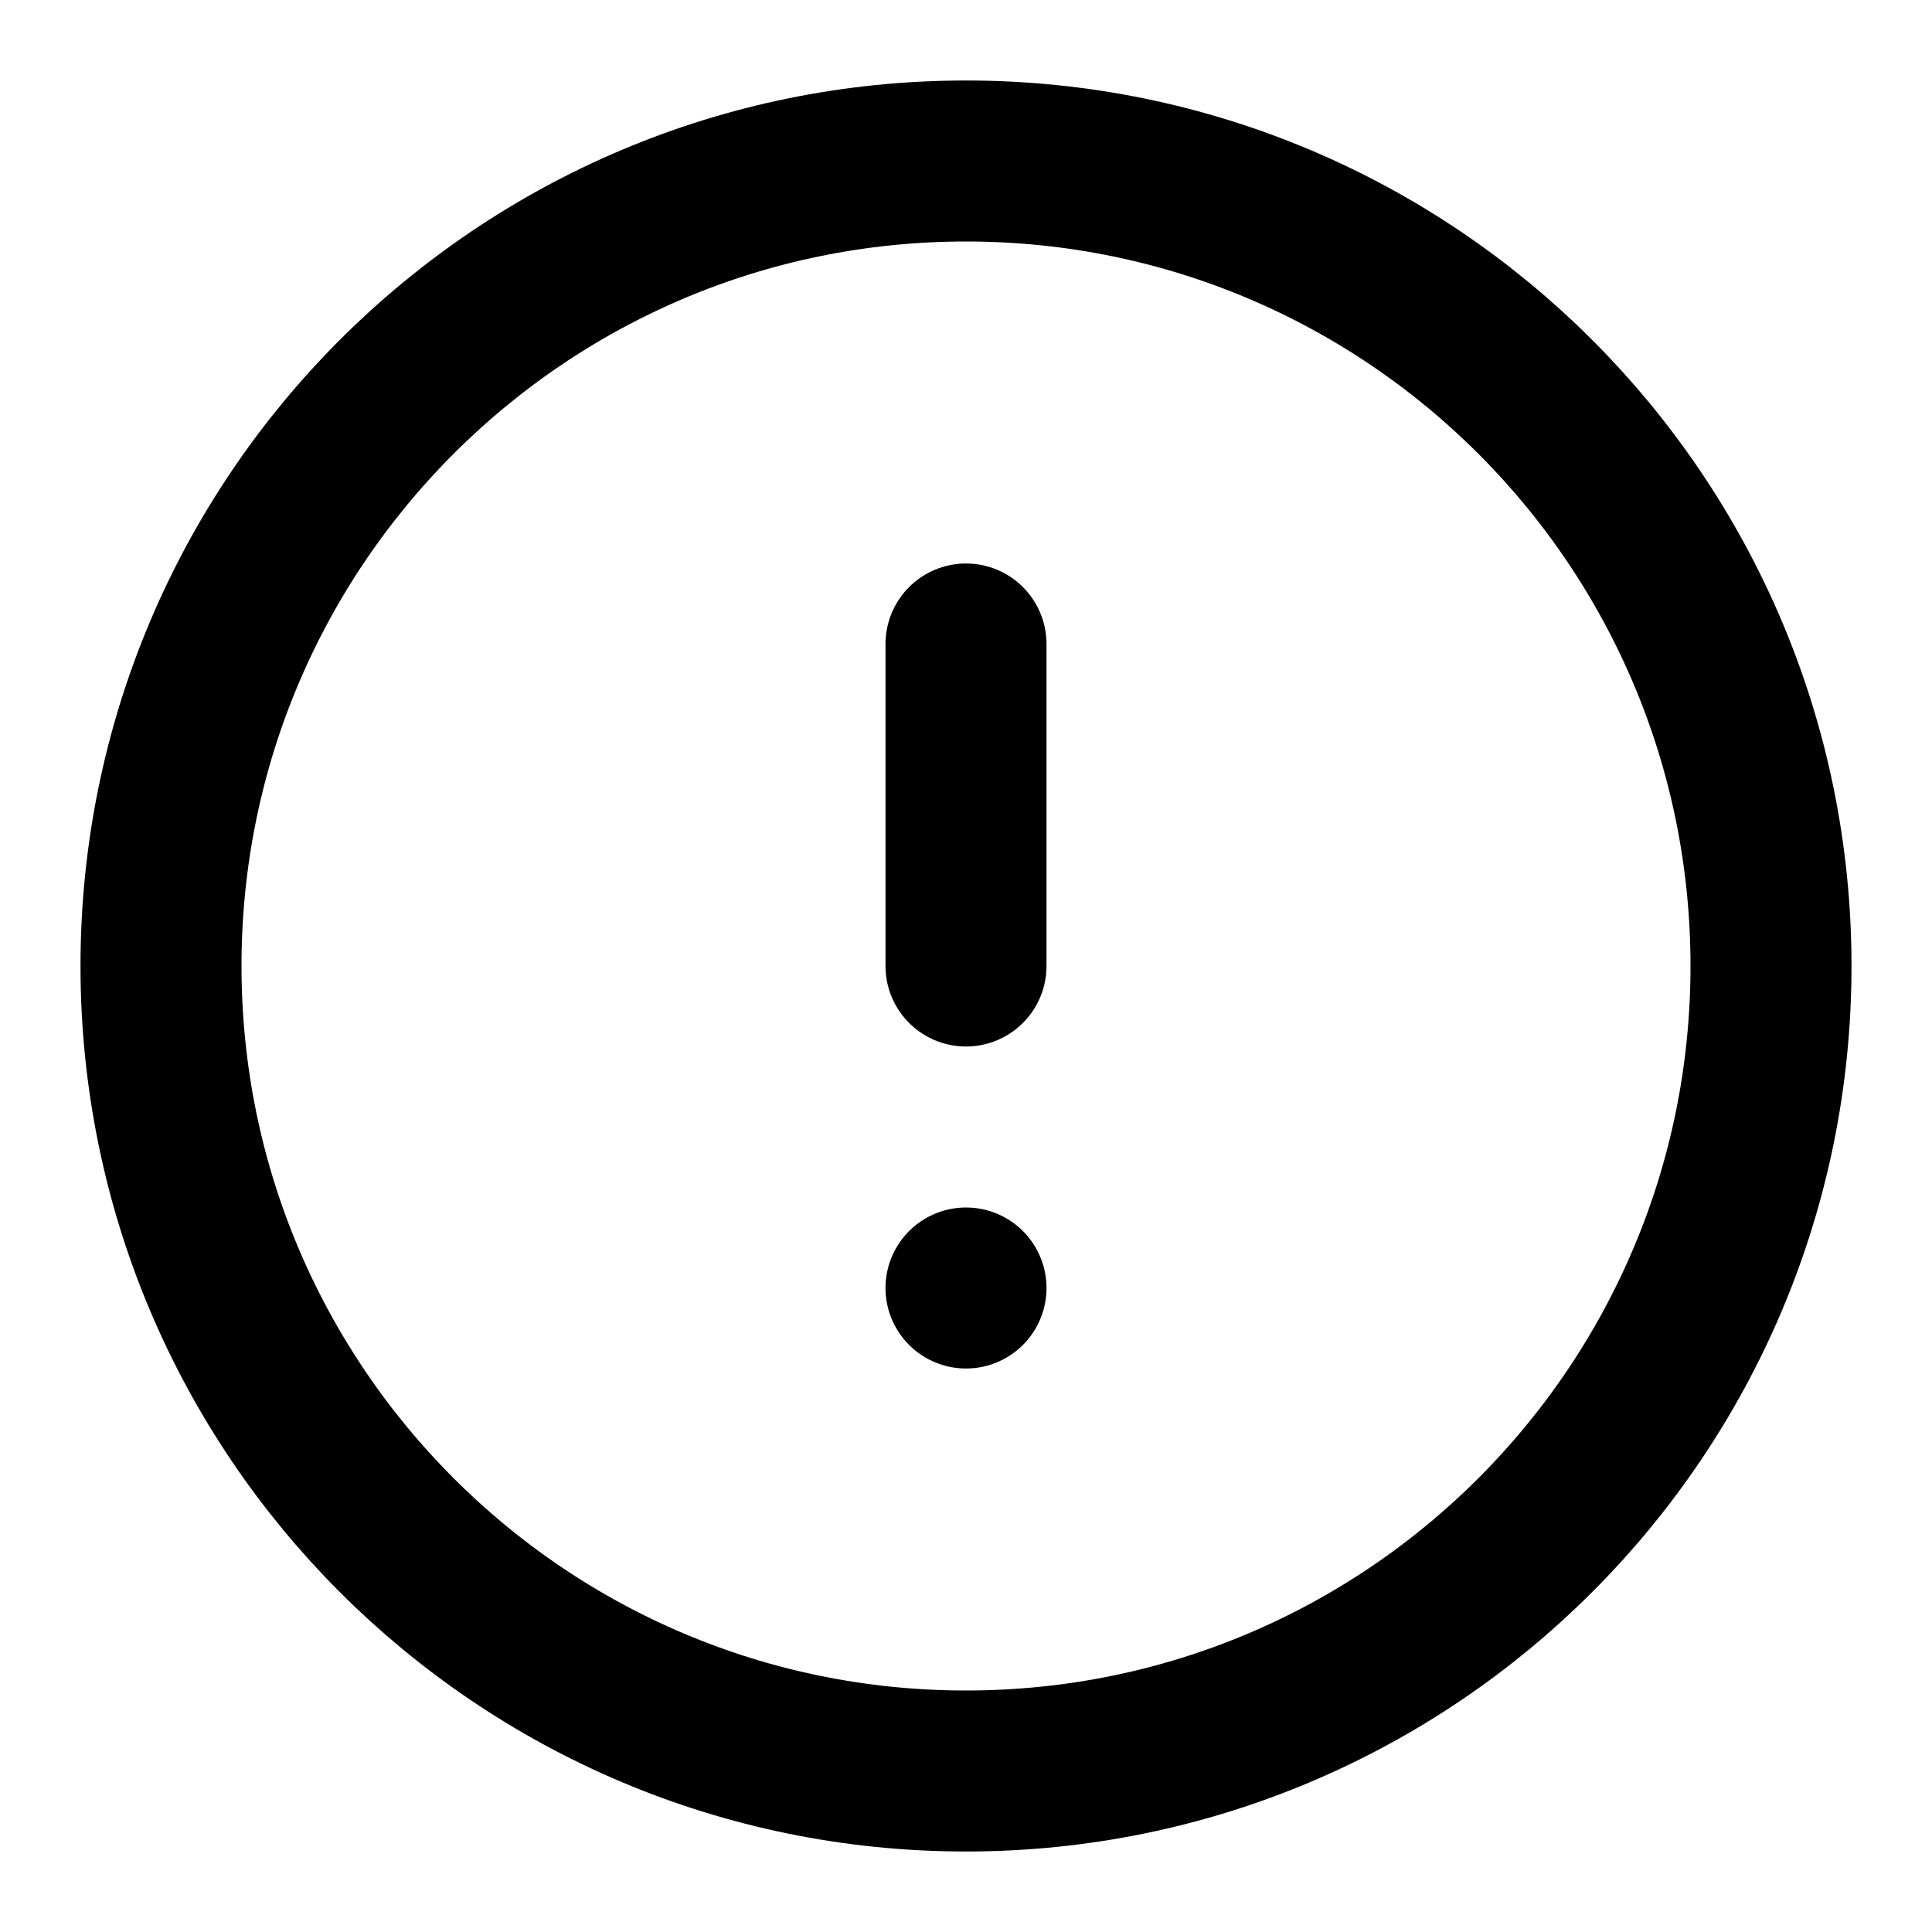
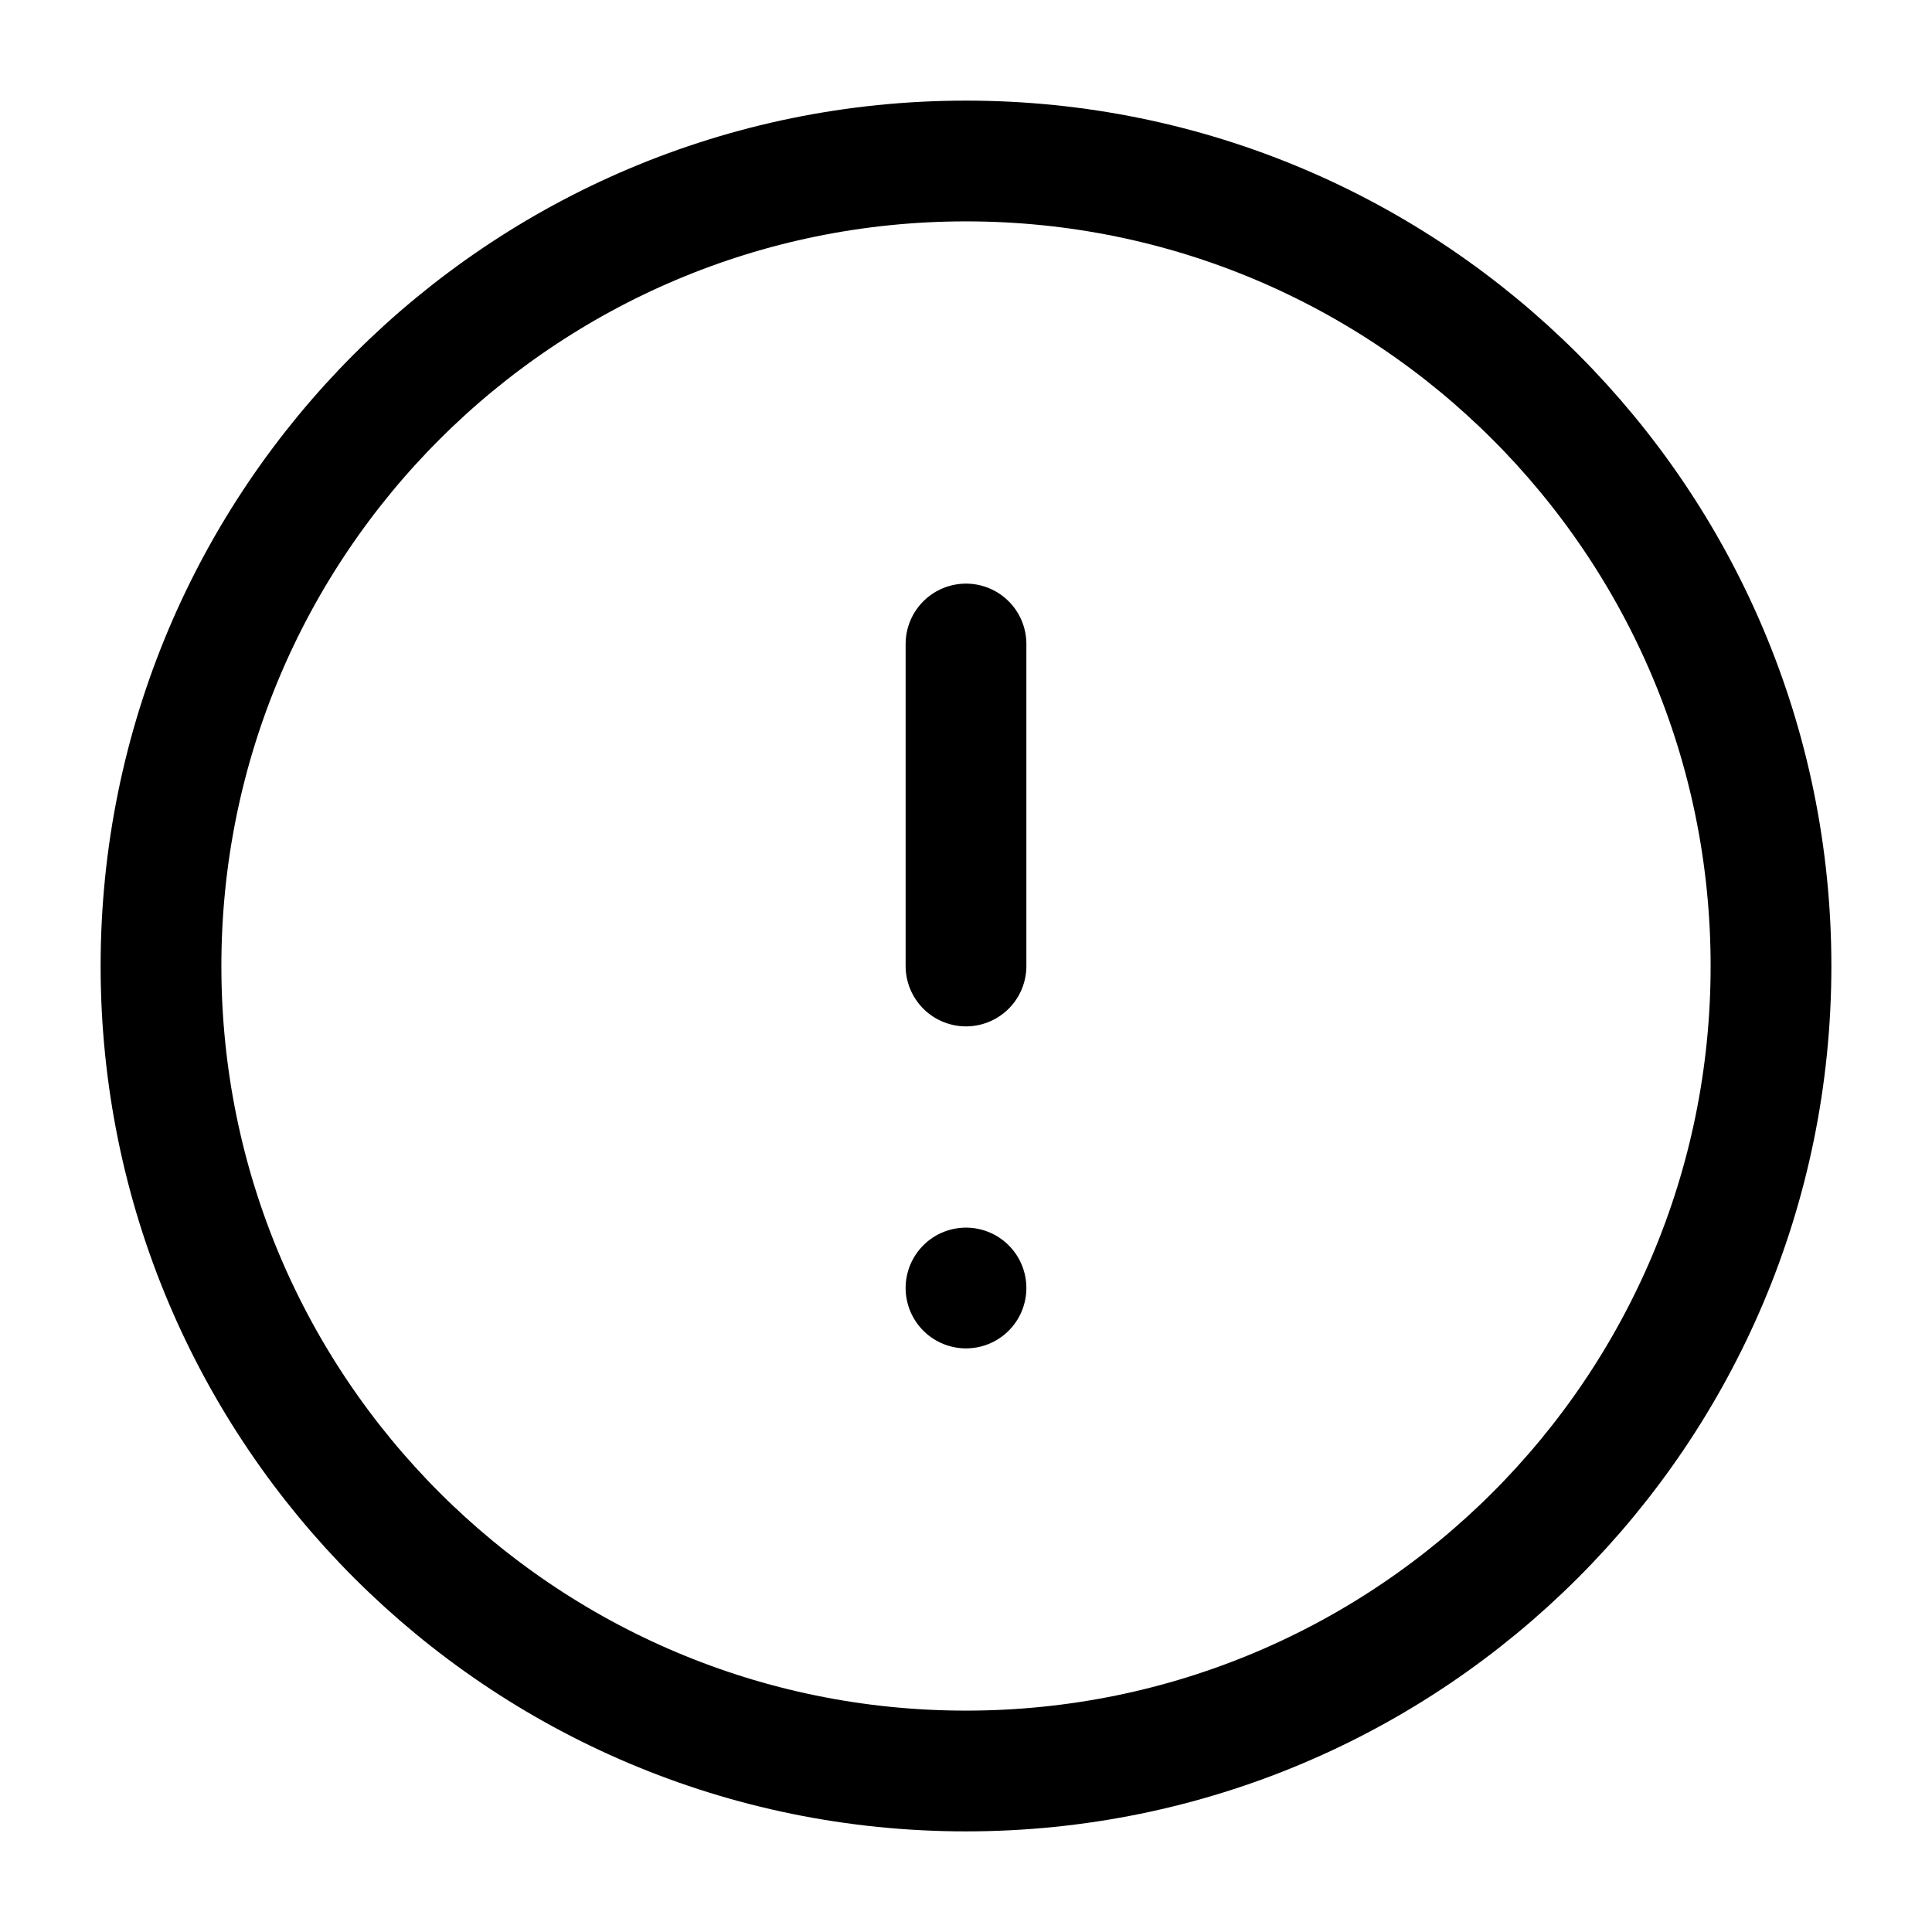
- <svg xmlns="http://www.w3.org/2000/svg" width="24" height="24" viewBox="0 0 24 24" fill="none" stroke="currentColor" stroke-width="2" stroke-linecap="round" stroke-linejoin="round" class="feather feather-alert-circle">
+ <svg xmlns="http://www.w3.org/2000/svg" width="24" height="24" viewBox="0 0 24 24" fill="none" stroke="currentColor" stroke-width="1.5" stroke-linecap="round" stroke-linejoin="round" class="feather feather-alert-circle">
  <circle cx="12" cy="12" r="10" />
  <line x1="12" y1="8" x2="12" y2="12" />
  <line x1="12" y1="16" x2="12" y2="16" />
</svg>
